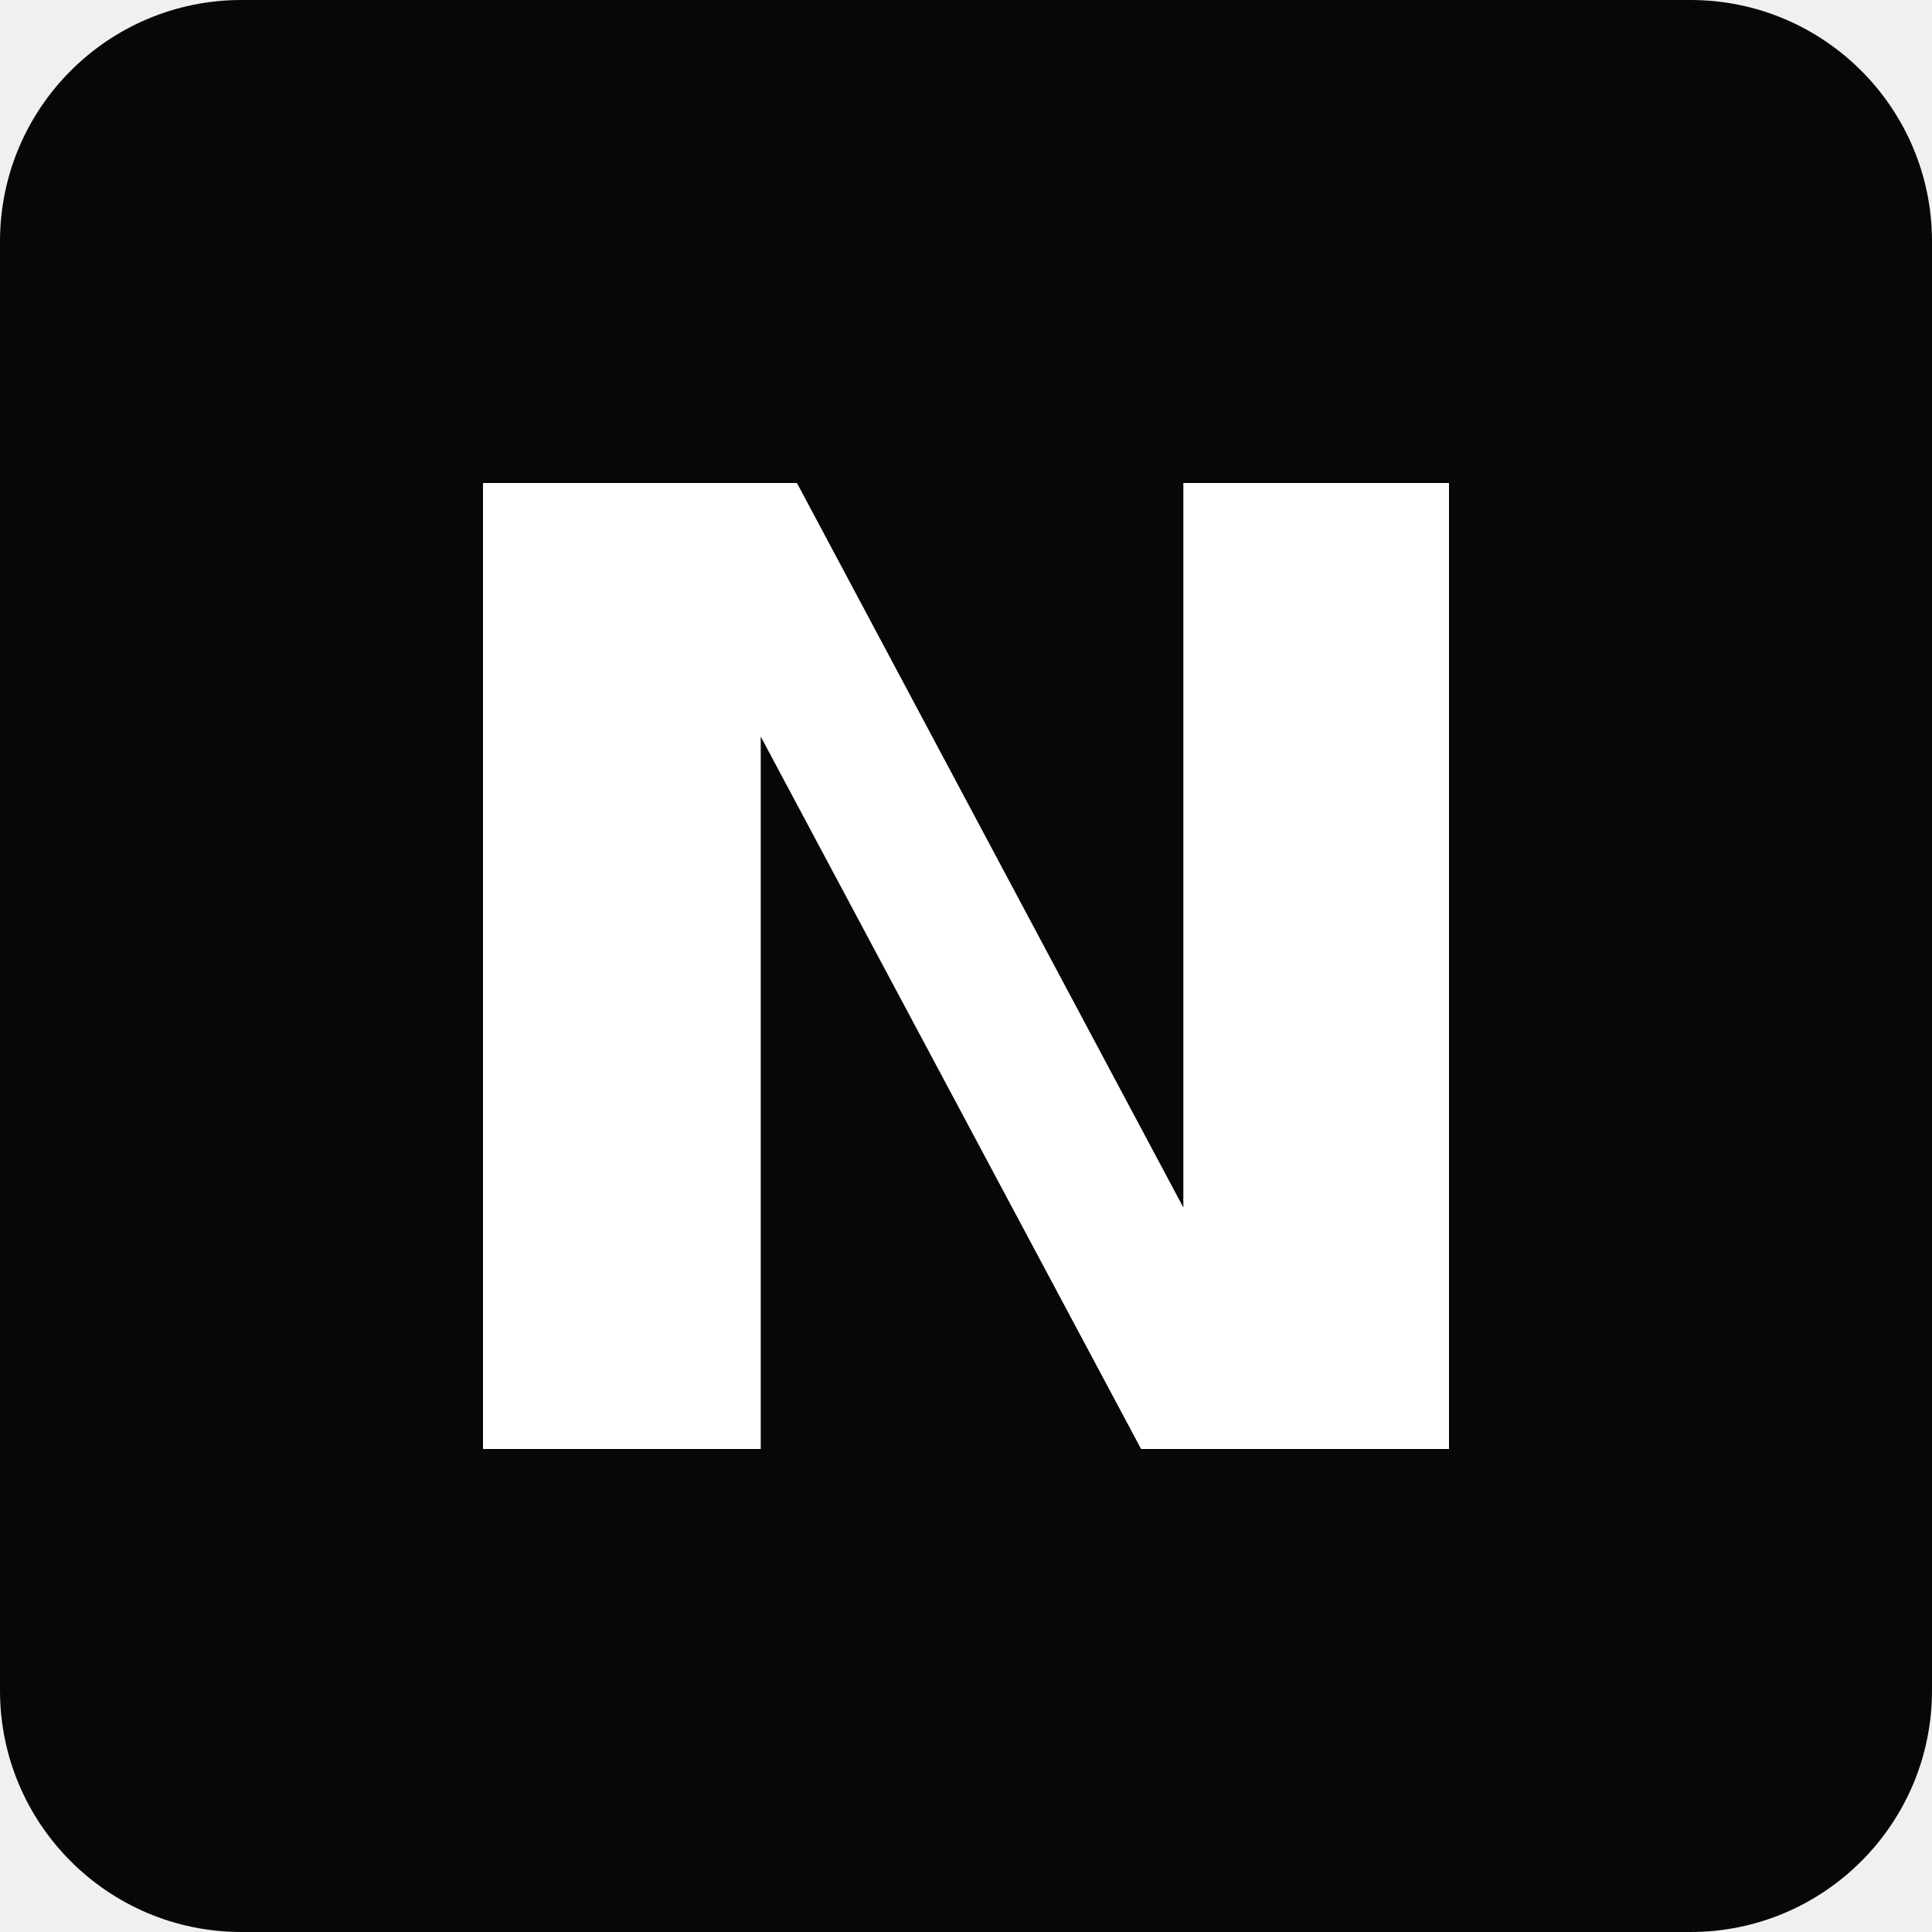
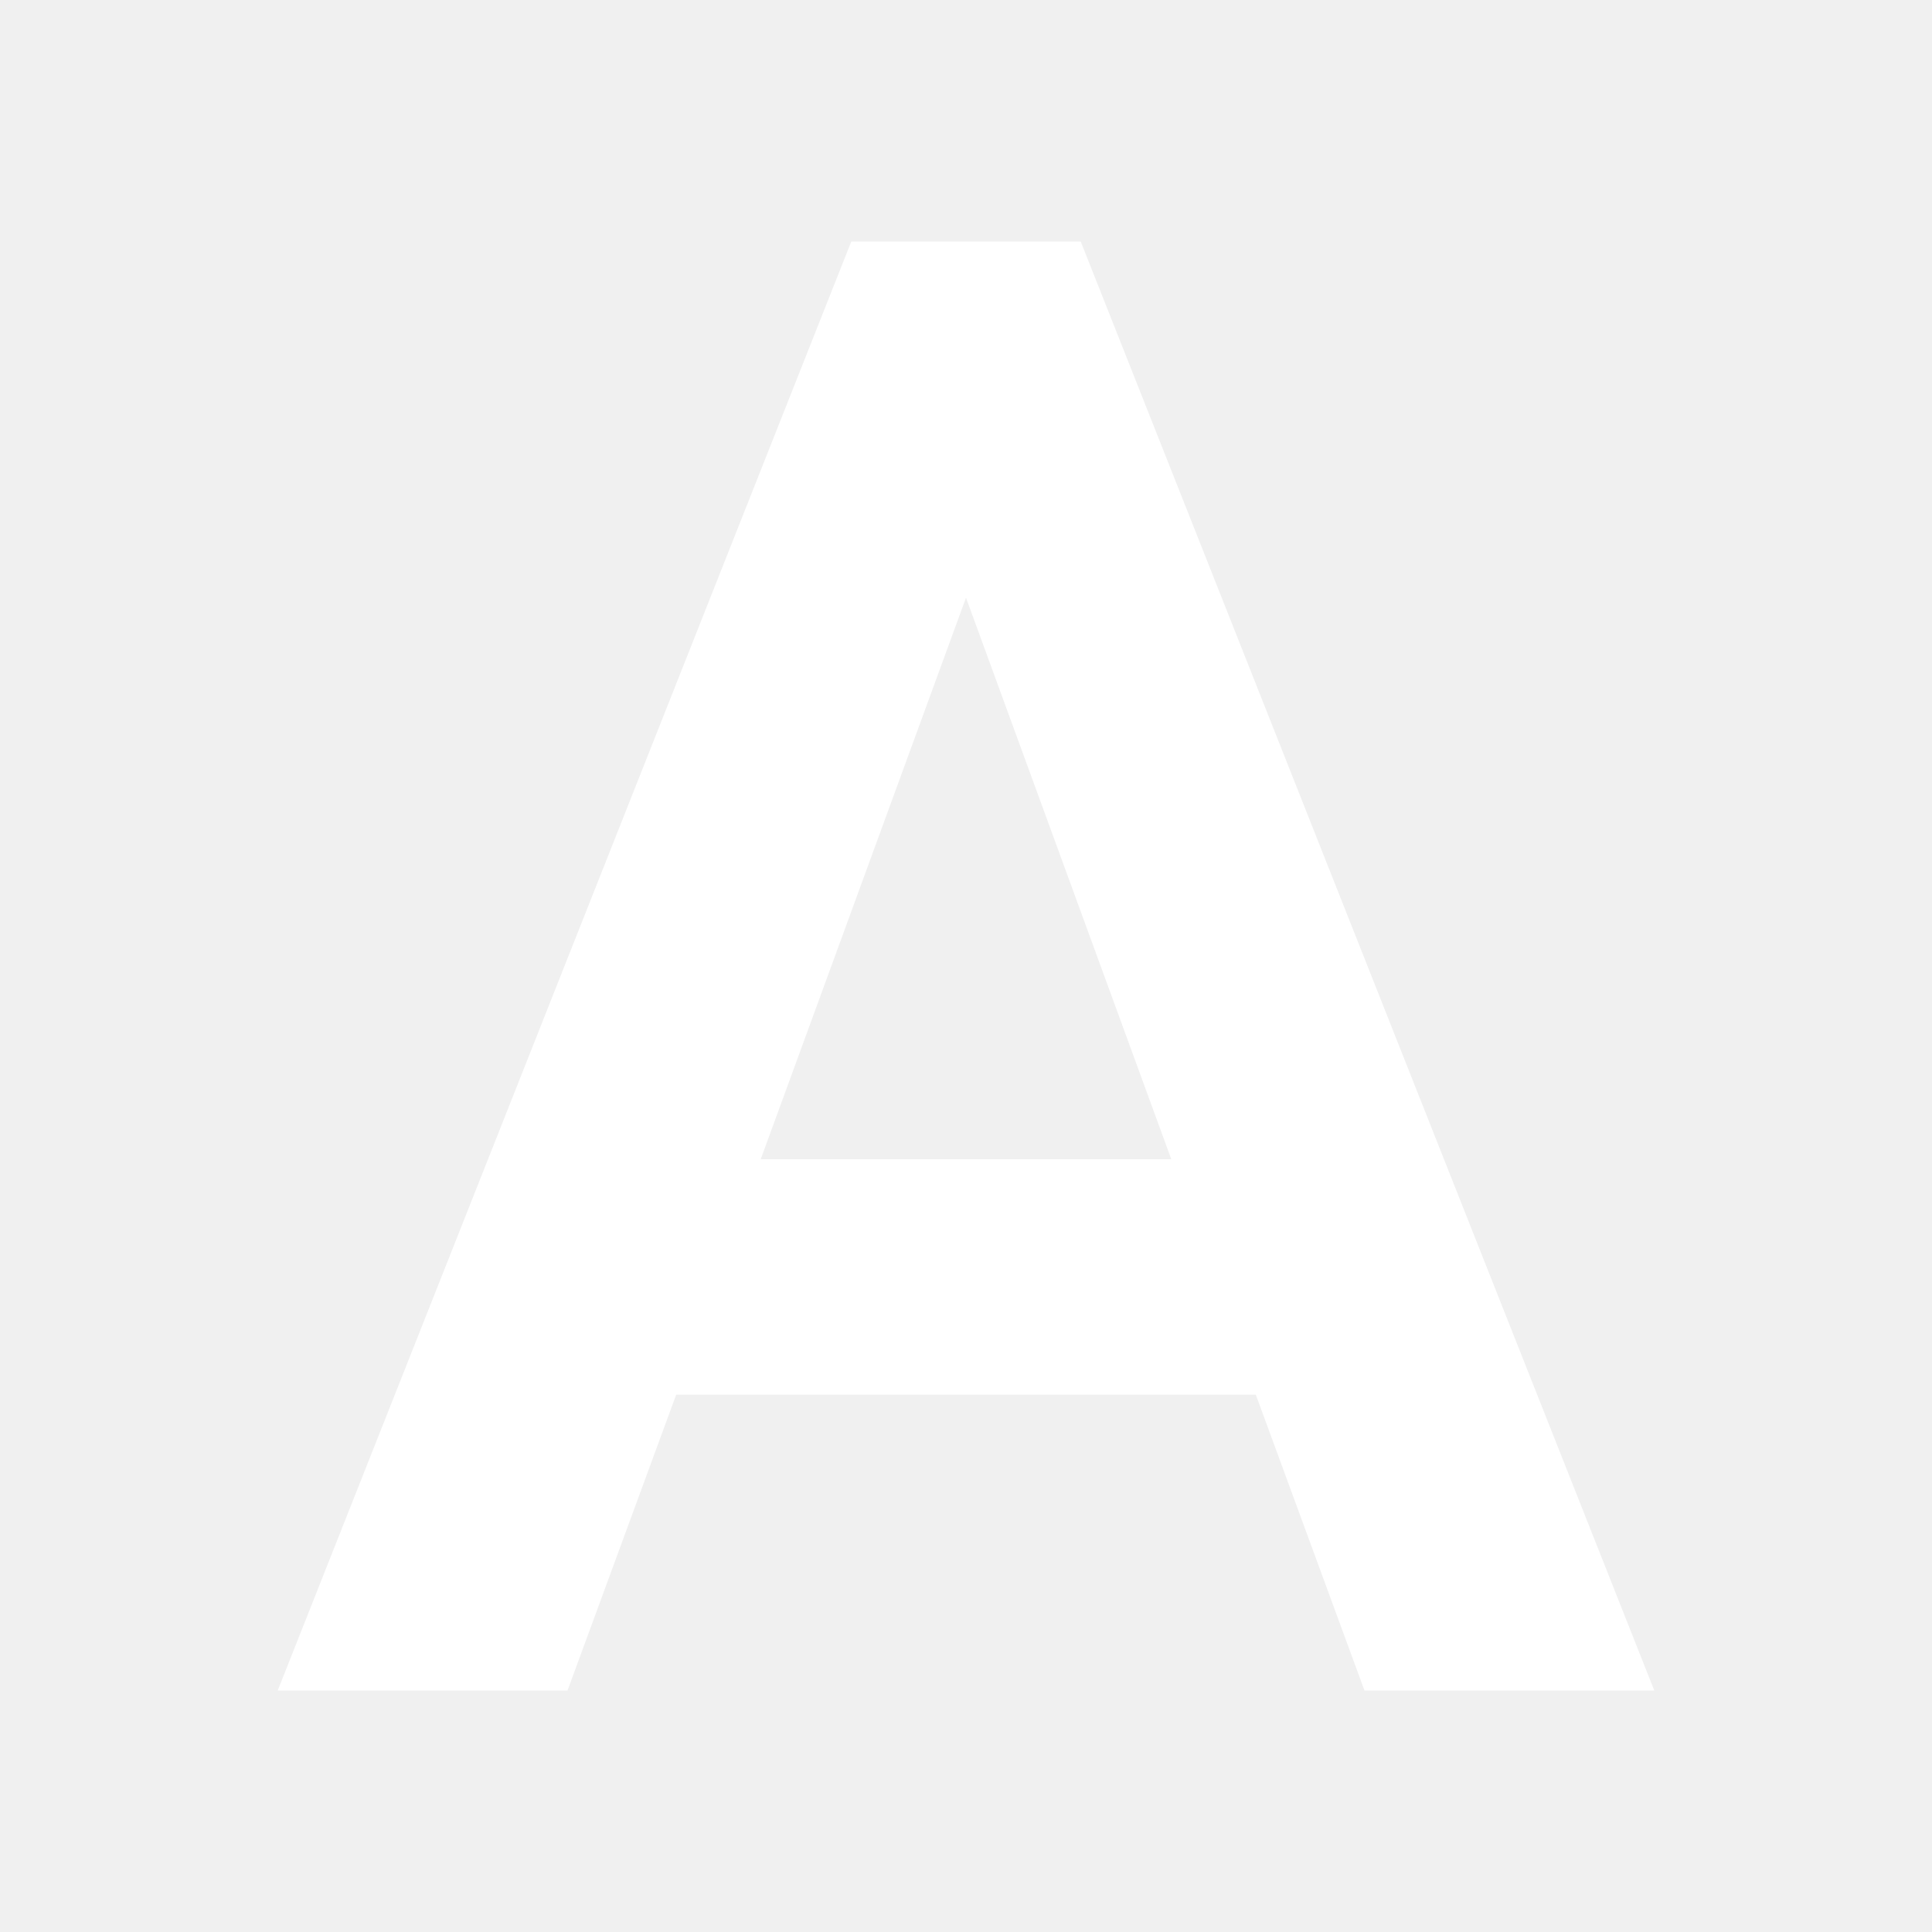
- <svg xmlns="http://www.w3.org/2000/svg" viewBox="0 0 32 32" fill="none">
-   <rect width="32" height="32" rx="4" fill="#070707" />
-   <path fill="#ffffff" d="M8 24V8h5.2l6.4 12V8H24v16h-5.1L12.6 12.2V24H8z" />
+ <svg xmlns="http://www.w3.org/2000/svg" viewBox="0 0 32 32" aria-hidden="true">
+   <path fill="#ffffff" d="M4.6 28 14.1 4h3.8l9.5 24h-4.8l-1.8-4.9h-9.6L9.4 28H4.6Zm8-8.8h6.8L16 9.9l-3.4 9.3Z" />
</svg>
